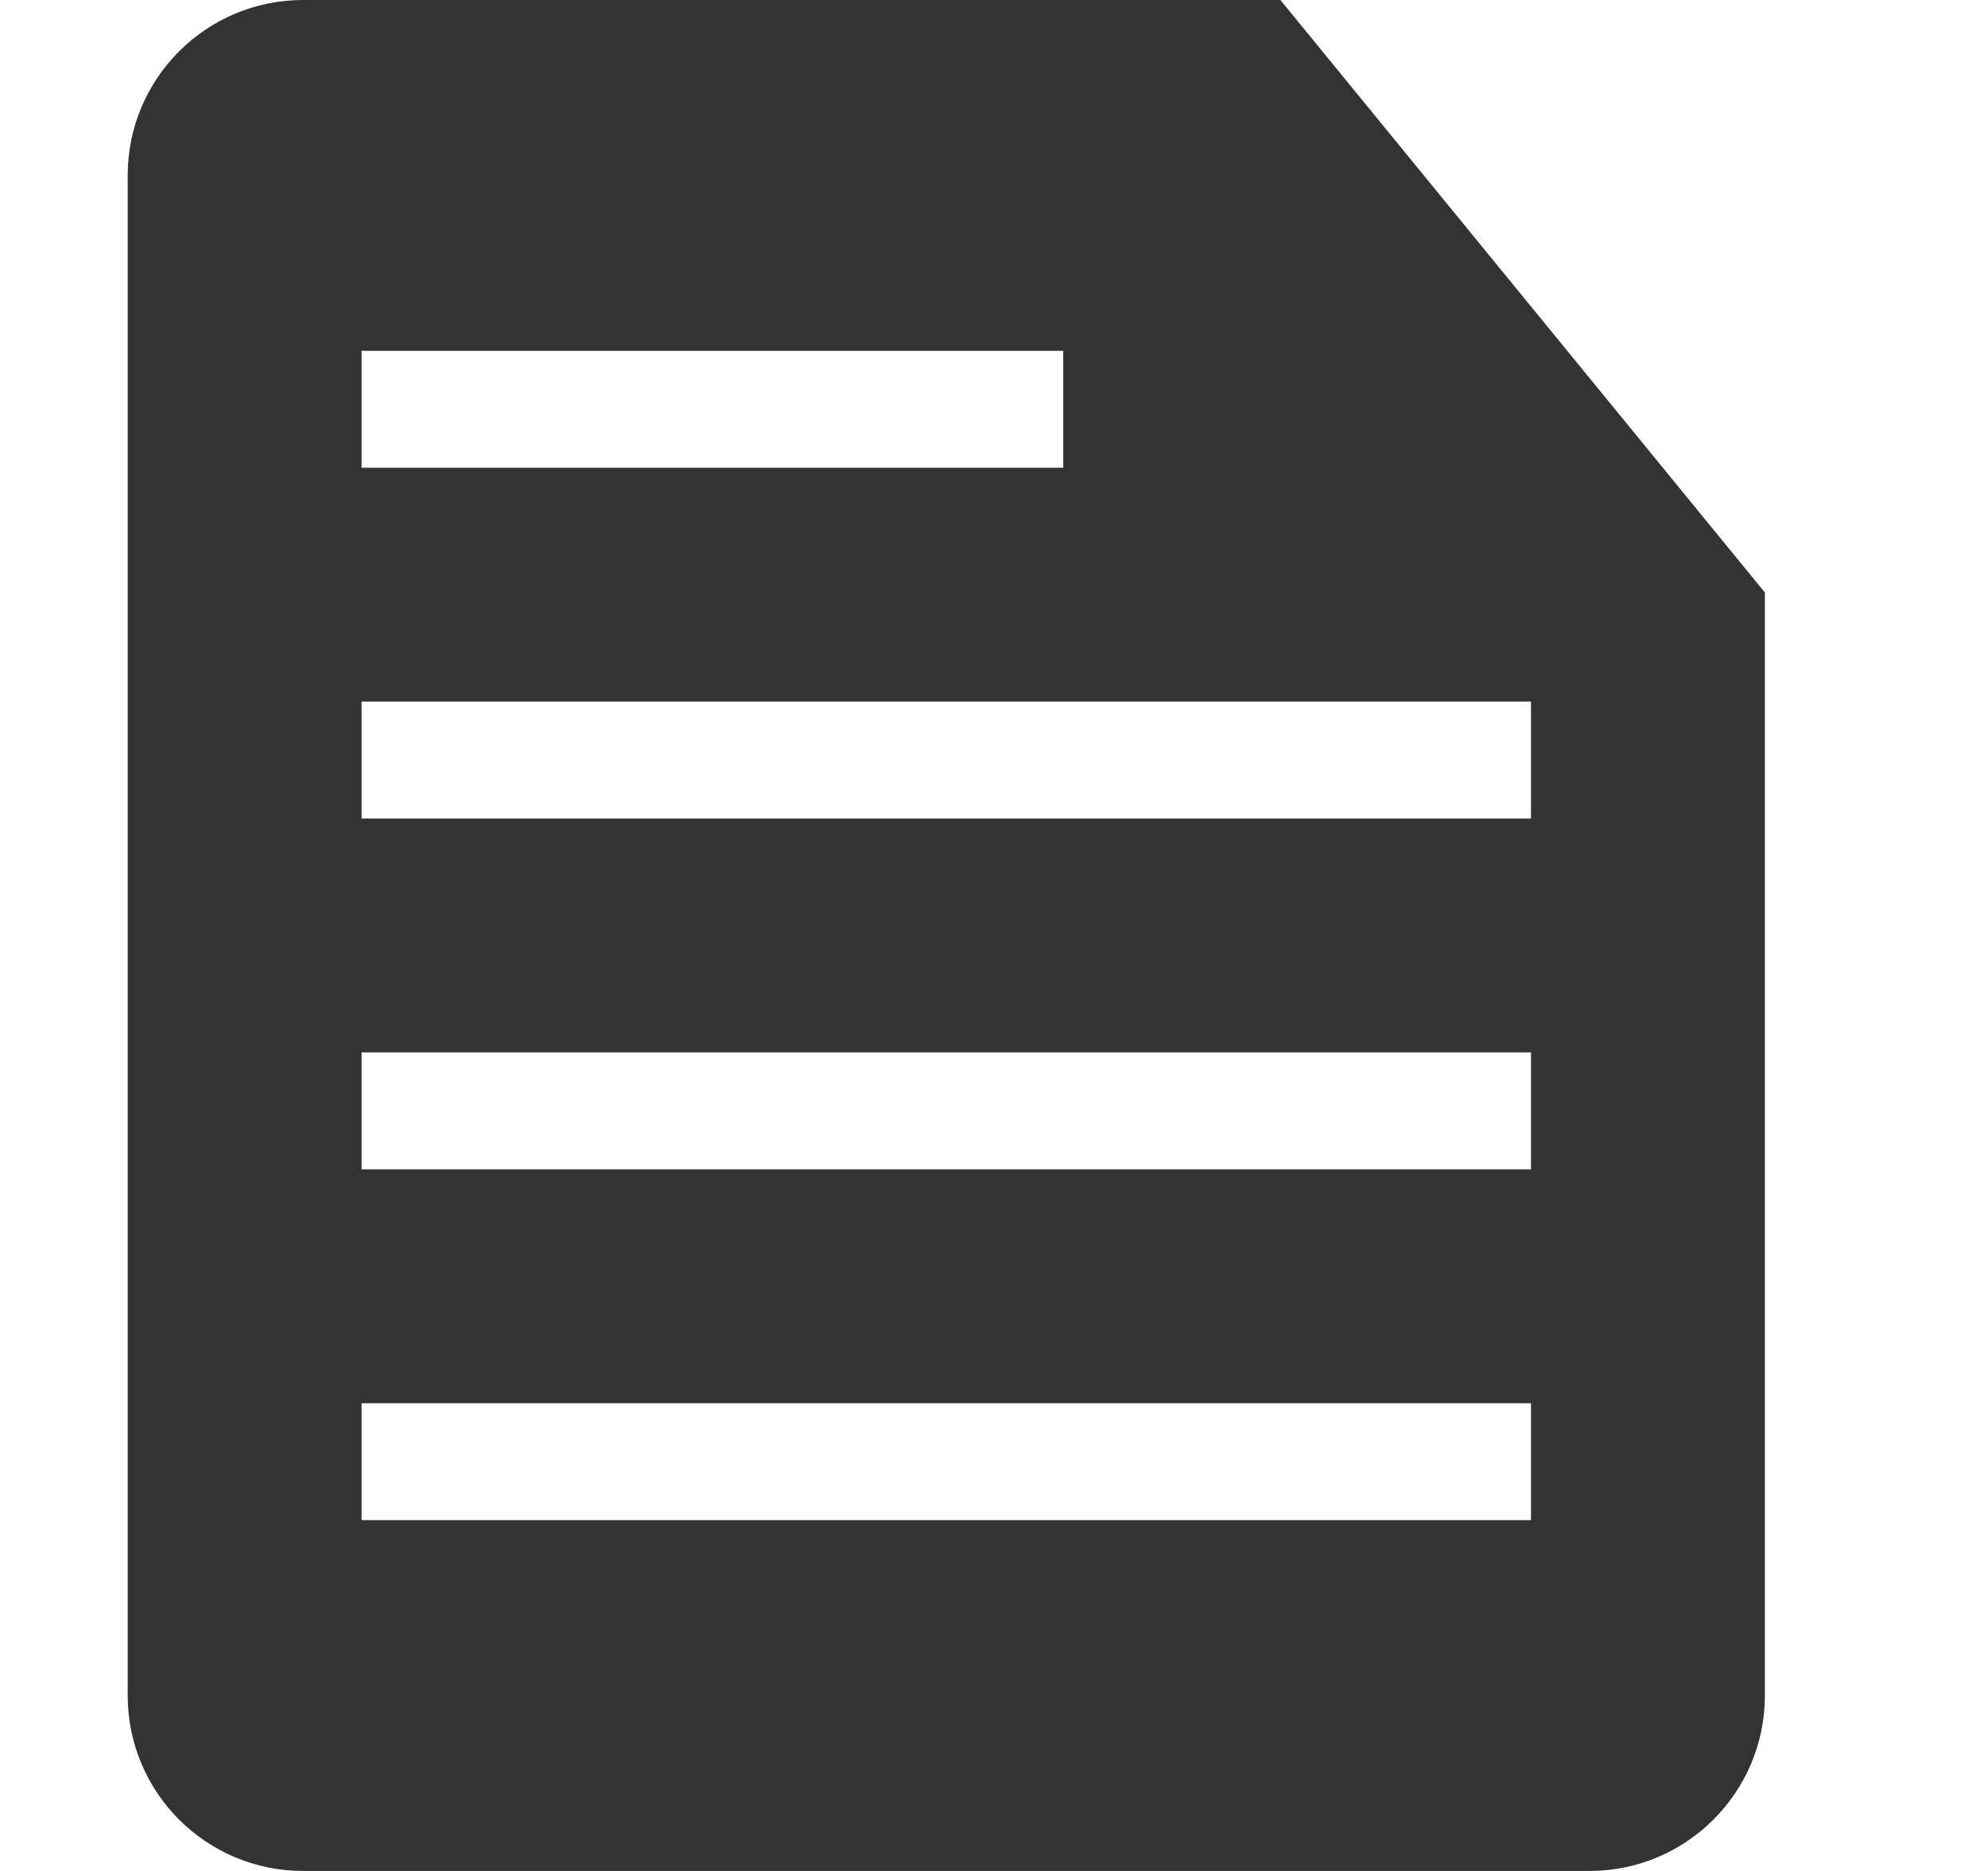
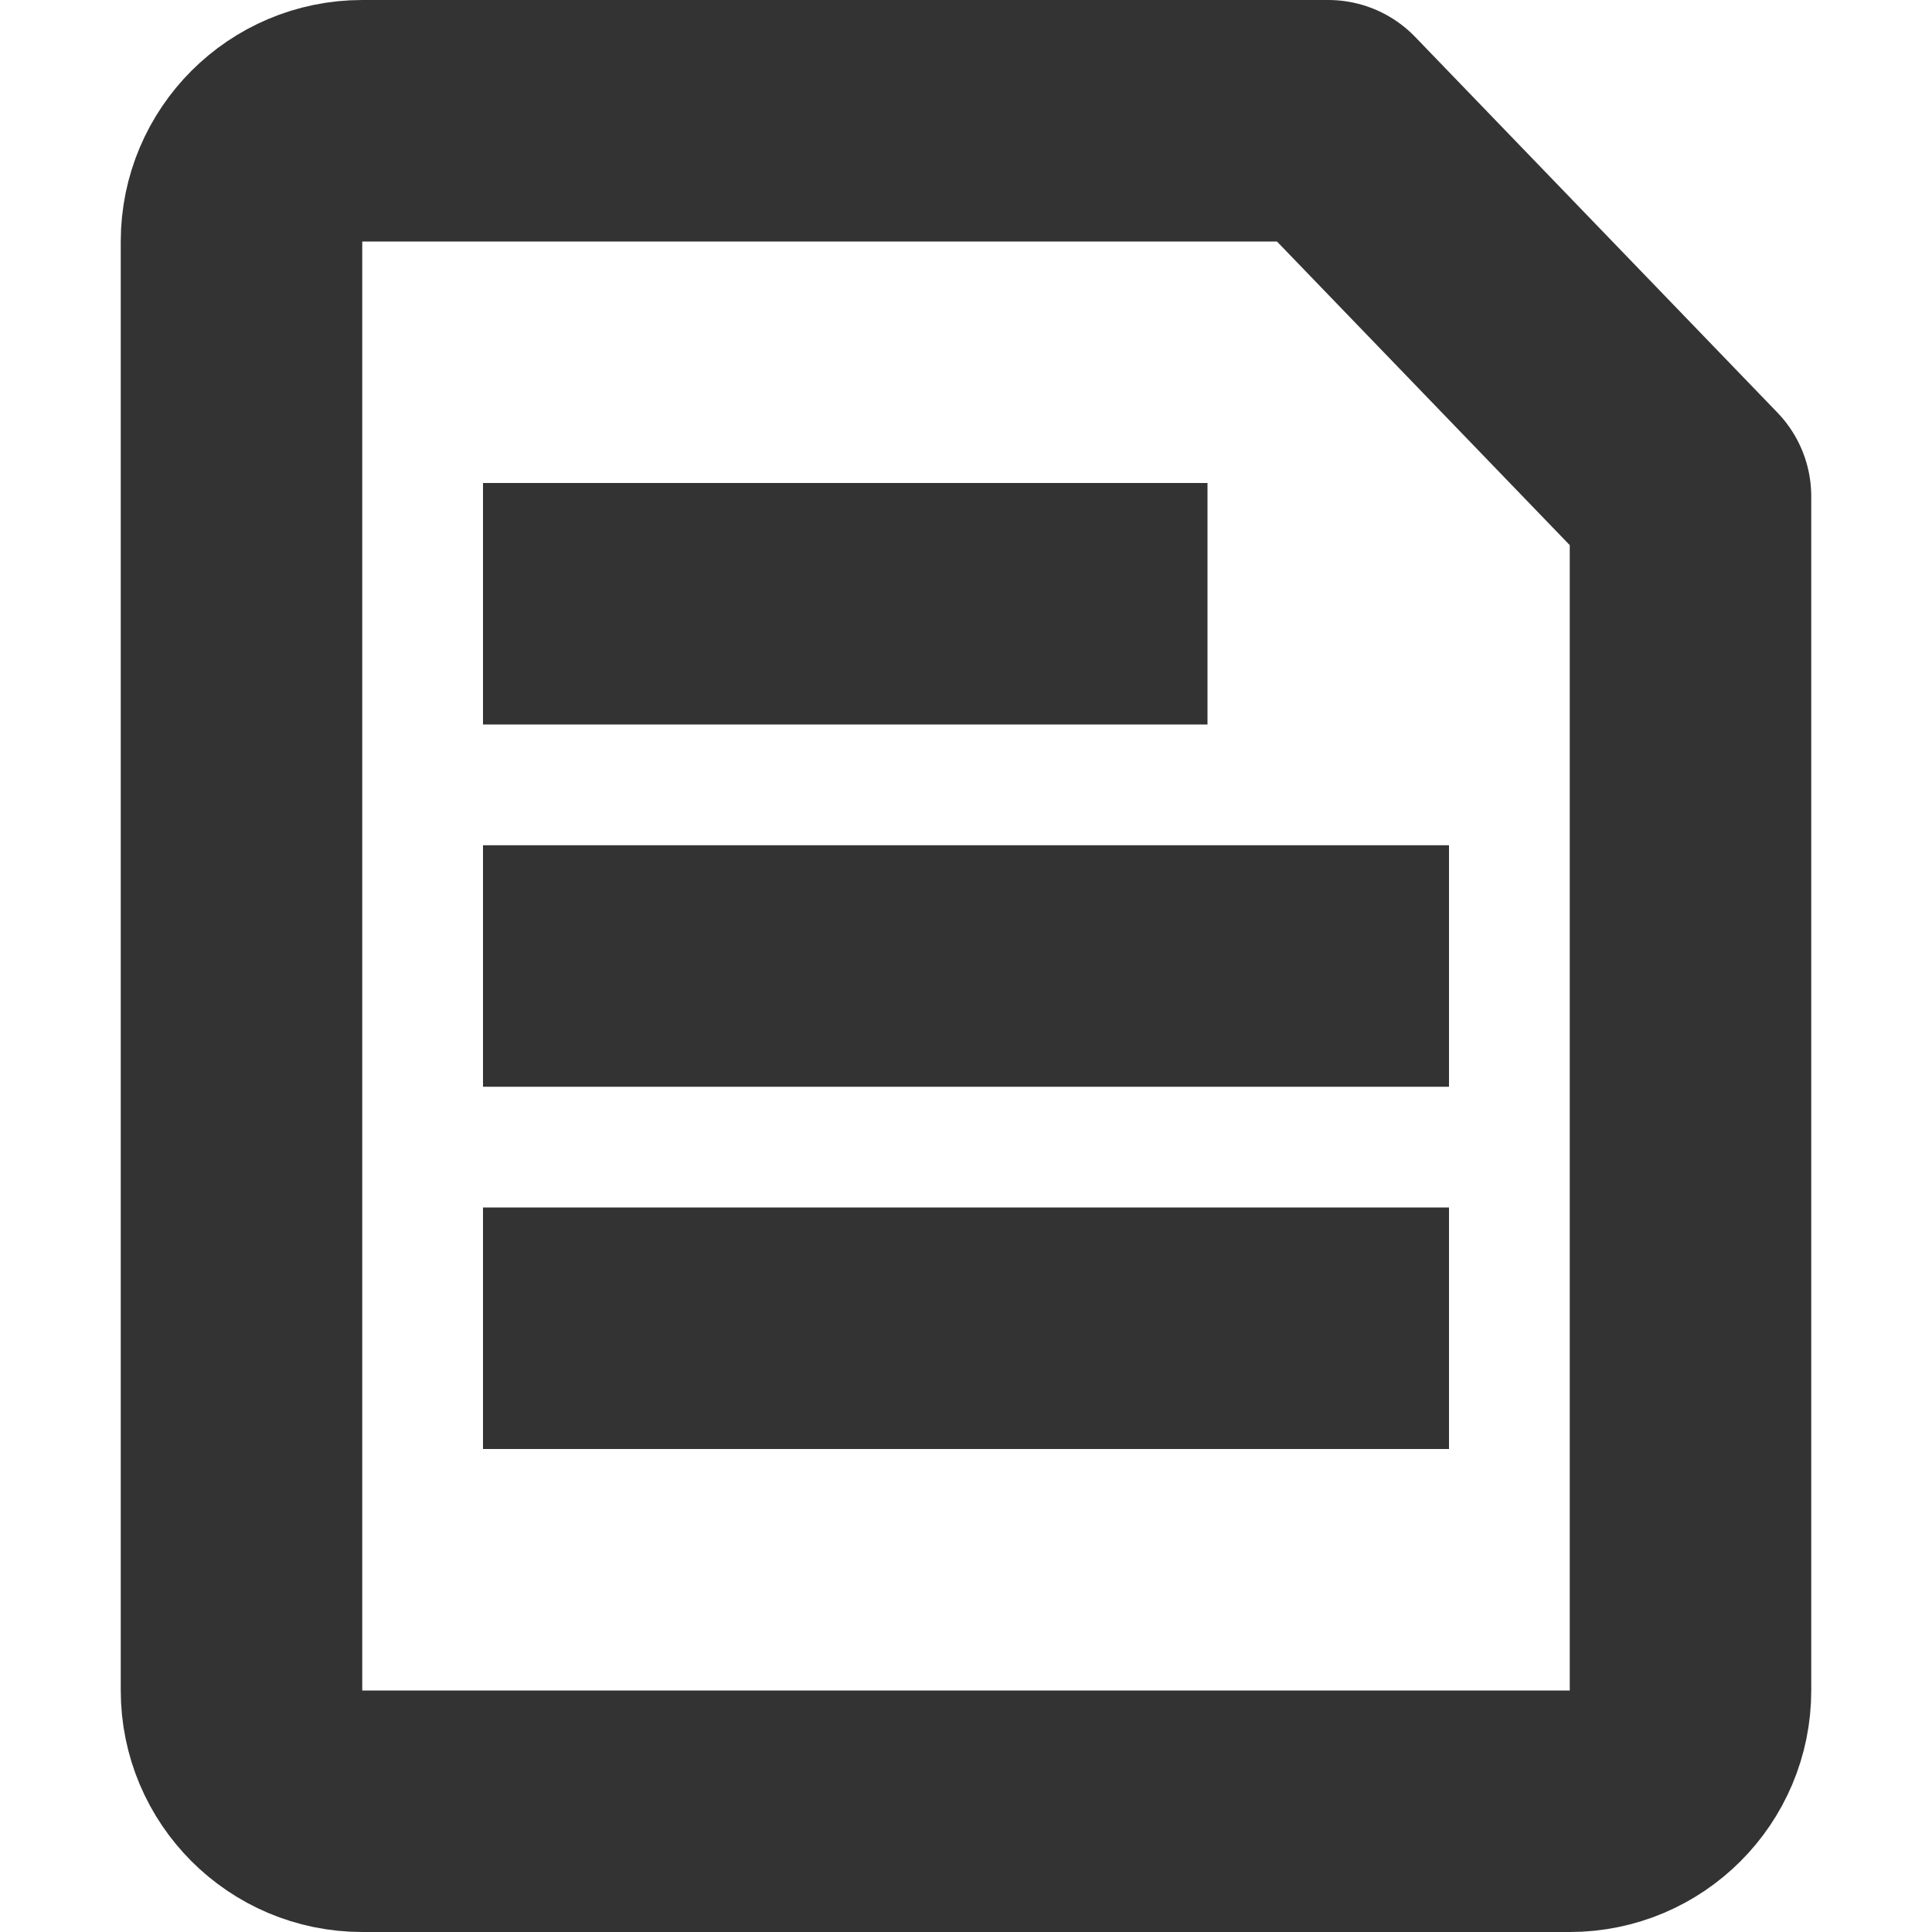
- <svg xmlns="http://www.w3.org/2000/svg" width="17" height="16" viewBox="0 0 17 16" fill="none">
-   <path fill-rule="evenodd" clip-rule="evenodd" d="M1.092 1.5C1.092 0.672 1.763 0 2.592 0H10.949L15.092 5.067V14.5C15.092 15.328 14.42 16 13.592 16H2.592C1.763 16 1.092 15.328 1.092 14.5V1.5ZM3.092 3H9.092V4H3.092V3ZM13.092 6H3.092V7H13.092V6ZM3.092 9H13.092V10H3.092V9ZM13.092 12H3.092V13H13.092V12Z" fill="#333333" />
+ <svg xmlns="http://www.w3.org/2000/svg" width="16" height="16" viewBox="0 0 16 16" fill="none">
+   <path d="M2 2C2 1.448 2.448 1 3 1H11L14 4.111V14C14 14.552 13.552 15 13 15H3C2.448 15 2 14.552 2 14V2Z" stroke="#333333" stroke-width="2" stroke-linejoin="round" />
+   <path d="M4 5H10M4 8H12M4 11H12" stroke="#333333" stroke-width="2" />
</svg>
